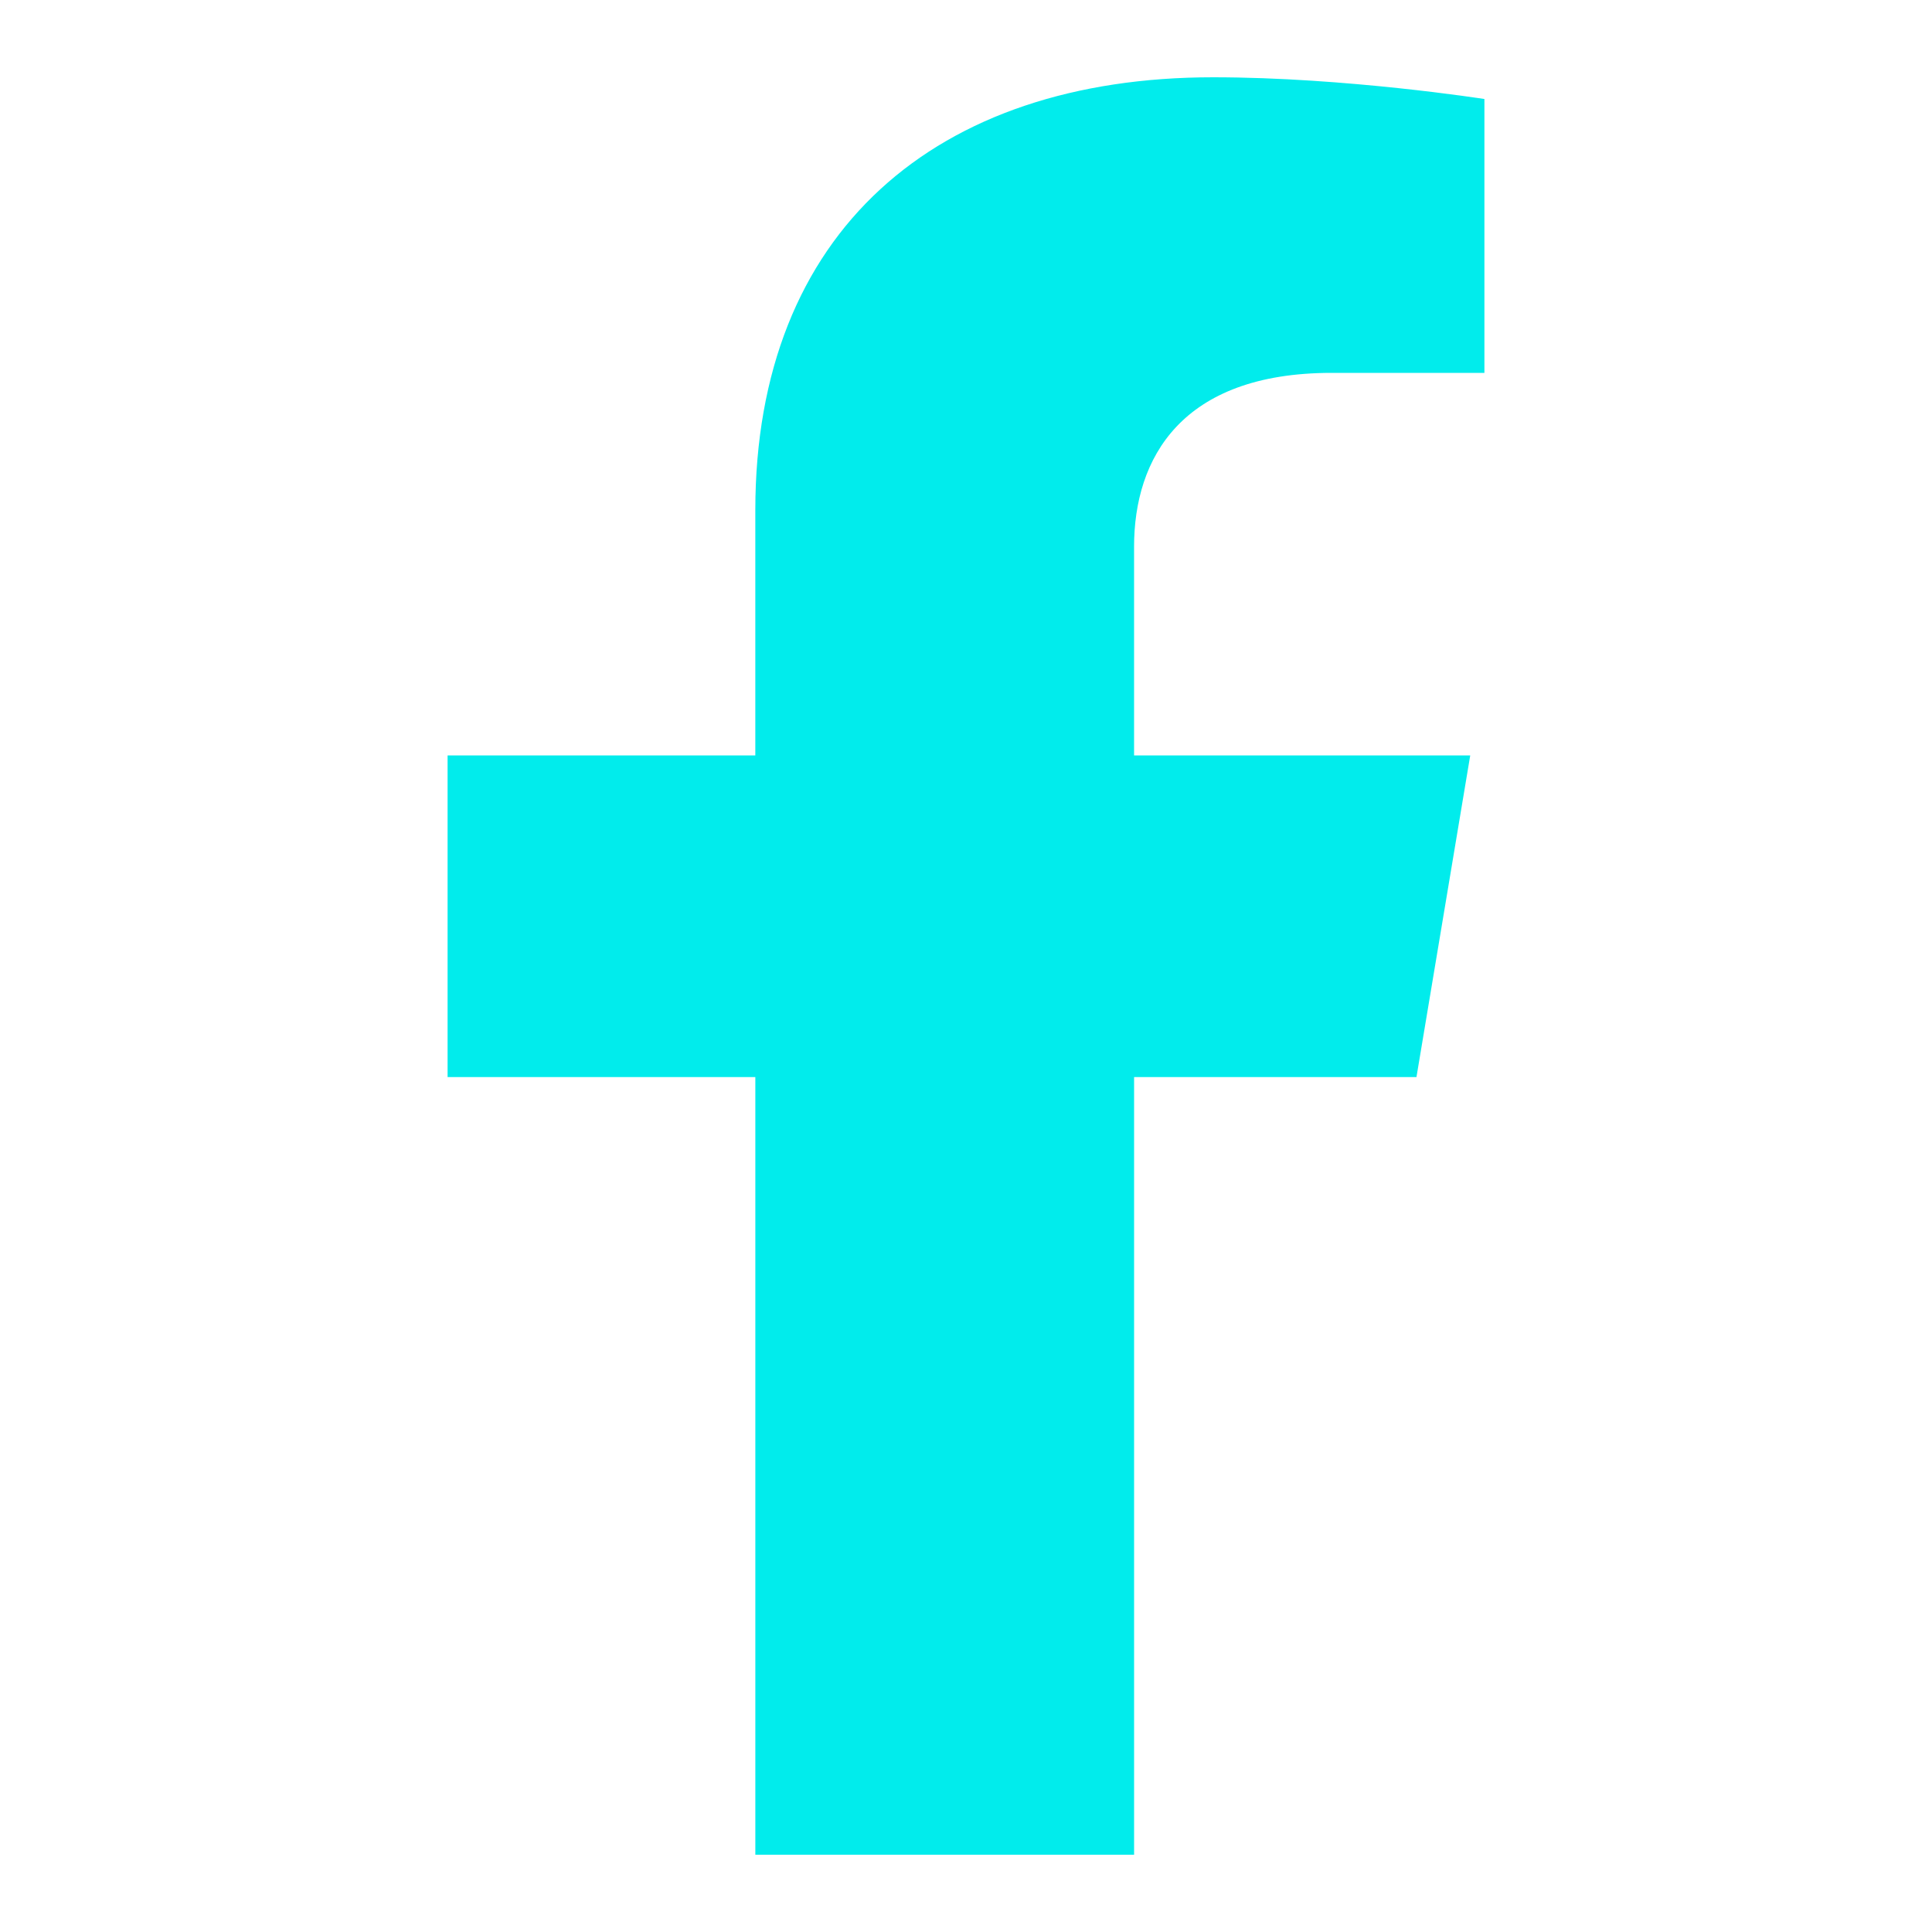
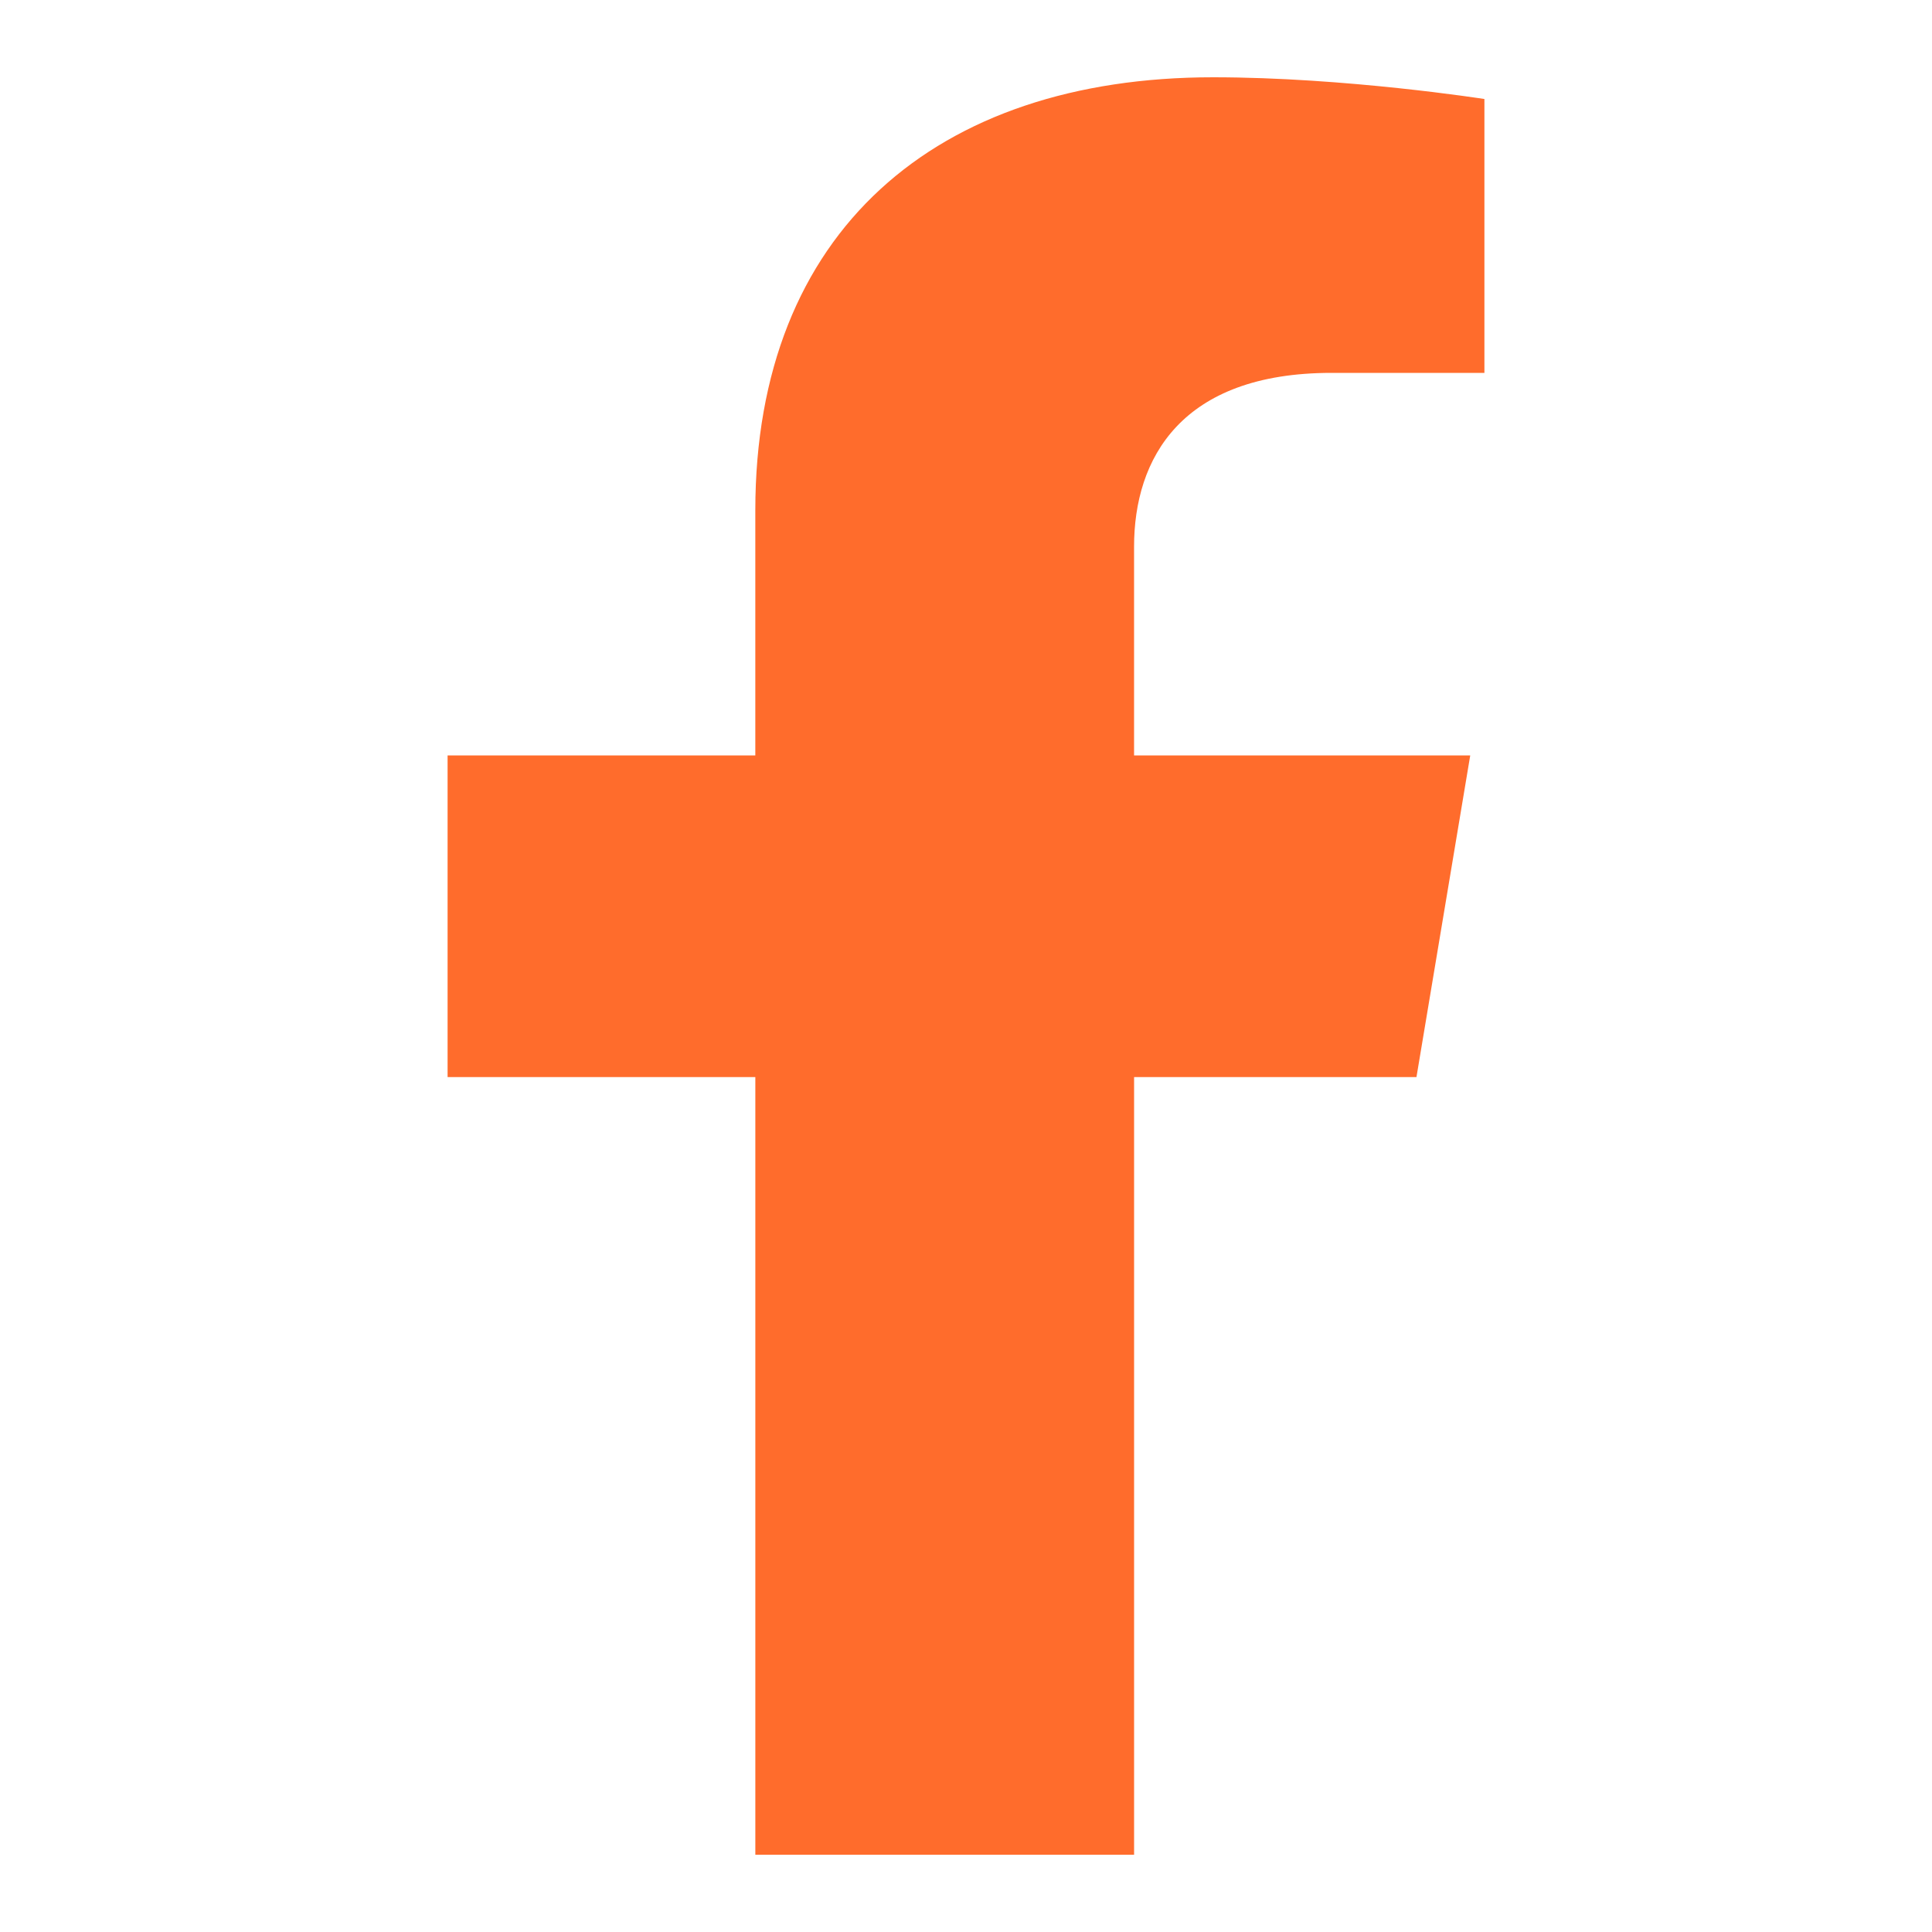
<svg xmlns="http://www.w3.org/2000/svg" version="1.1" id="Layer_1" x="0px" y="0px" width="100px" height="100px" viewBox="0 0 100 100" style="enable-background:new 0 0 100 100;" xml:space="preserve">
  <style type="text/css">
- 	.st0{fill:#01ecec;}
+ 	.st0{fill:#ff6c2c;}
</style>
  <path id="XMLID_27_" class="st0" d="M73.316,55.75l2.783-16.65H58.699v-10.805  c0-4.555,2.431-8.995,10.224-8.995h7.91V5.125c0,0-7.179-1.125-14.042-1.125  c-14.33,0-23.696,7.975-23.696,22.411v12.689H23.167V55.75h15.929V96h19.604V55.75H73.316z  " />
</svg>
